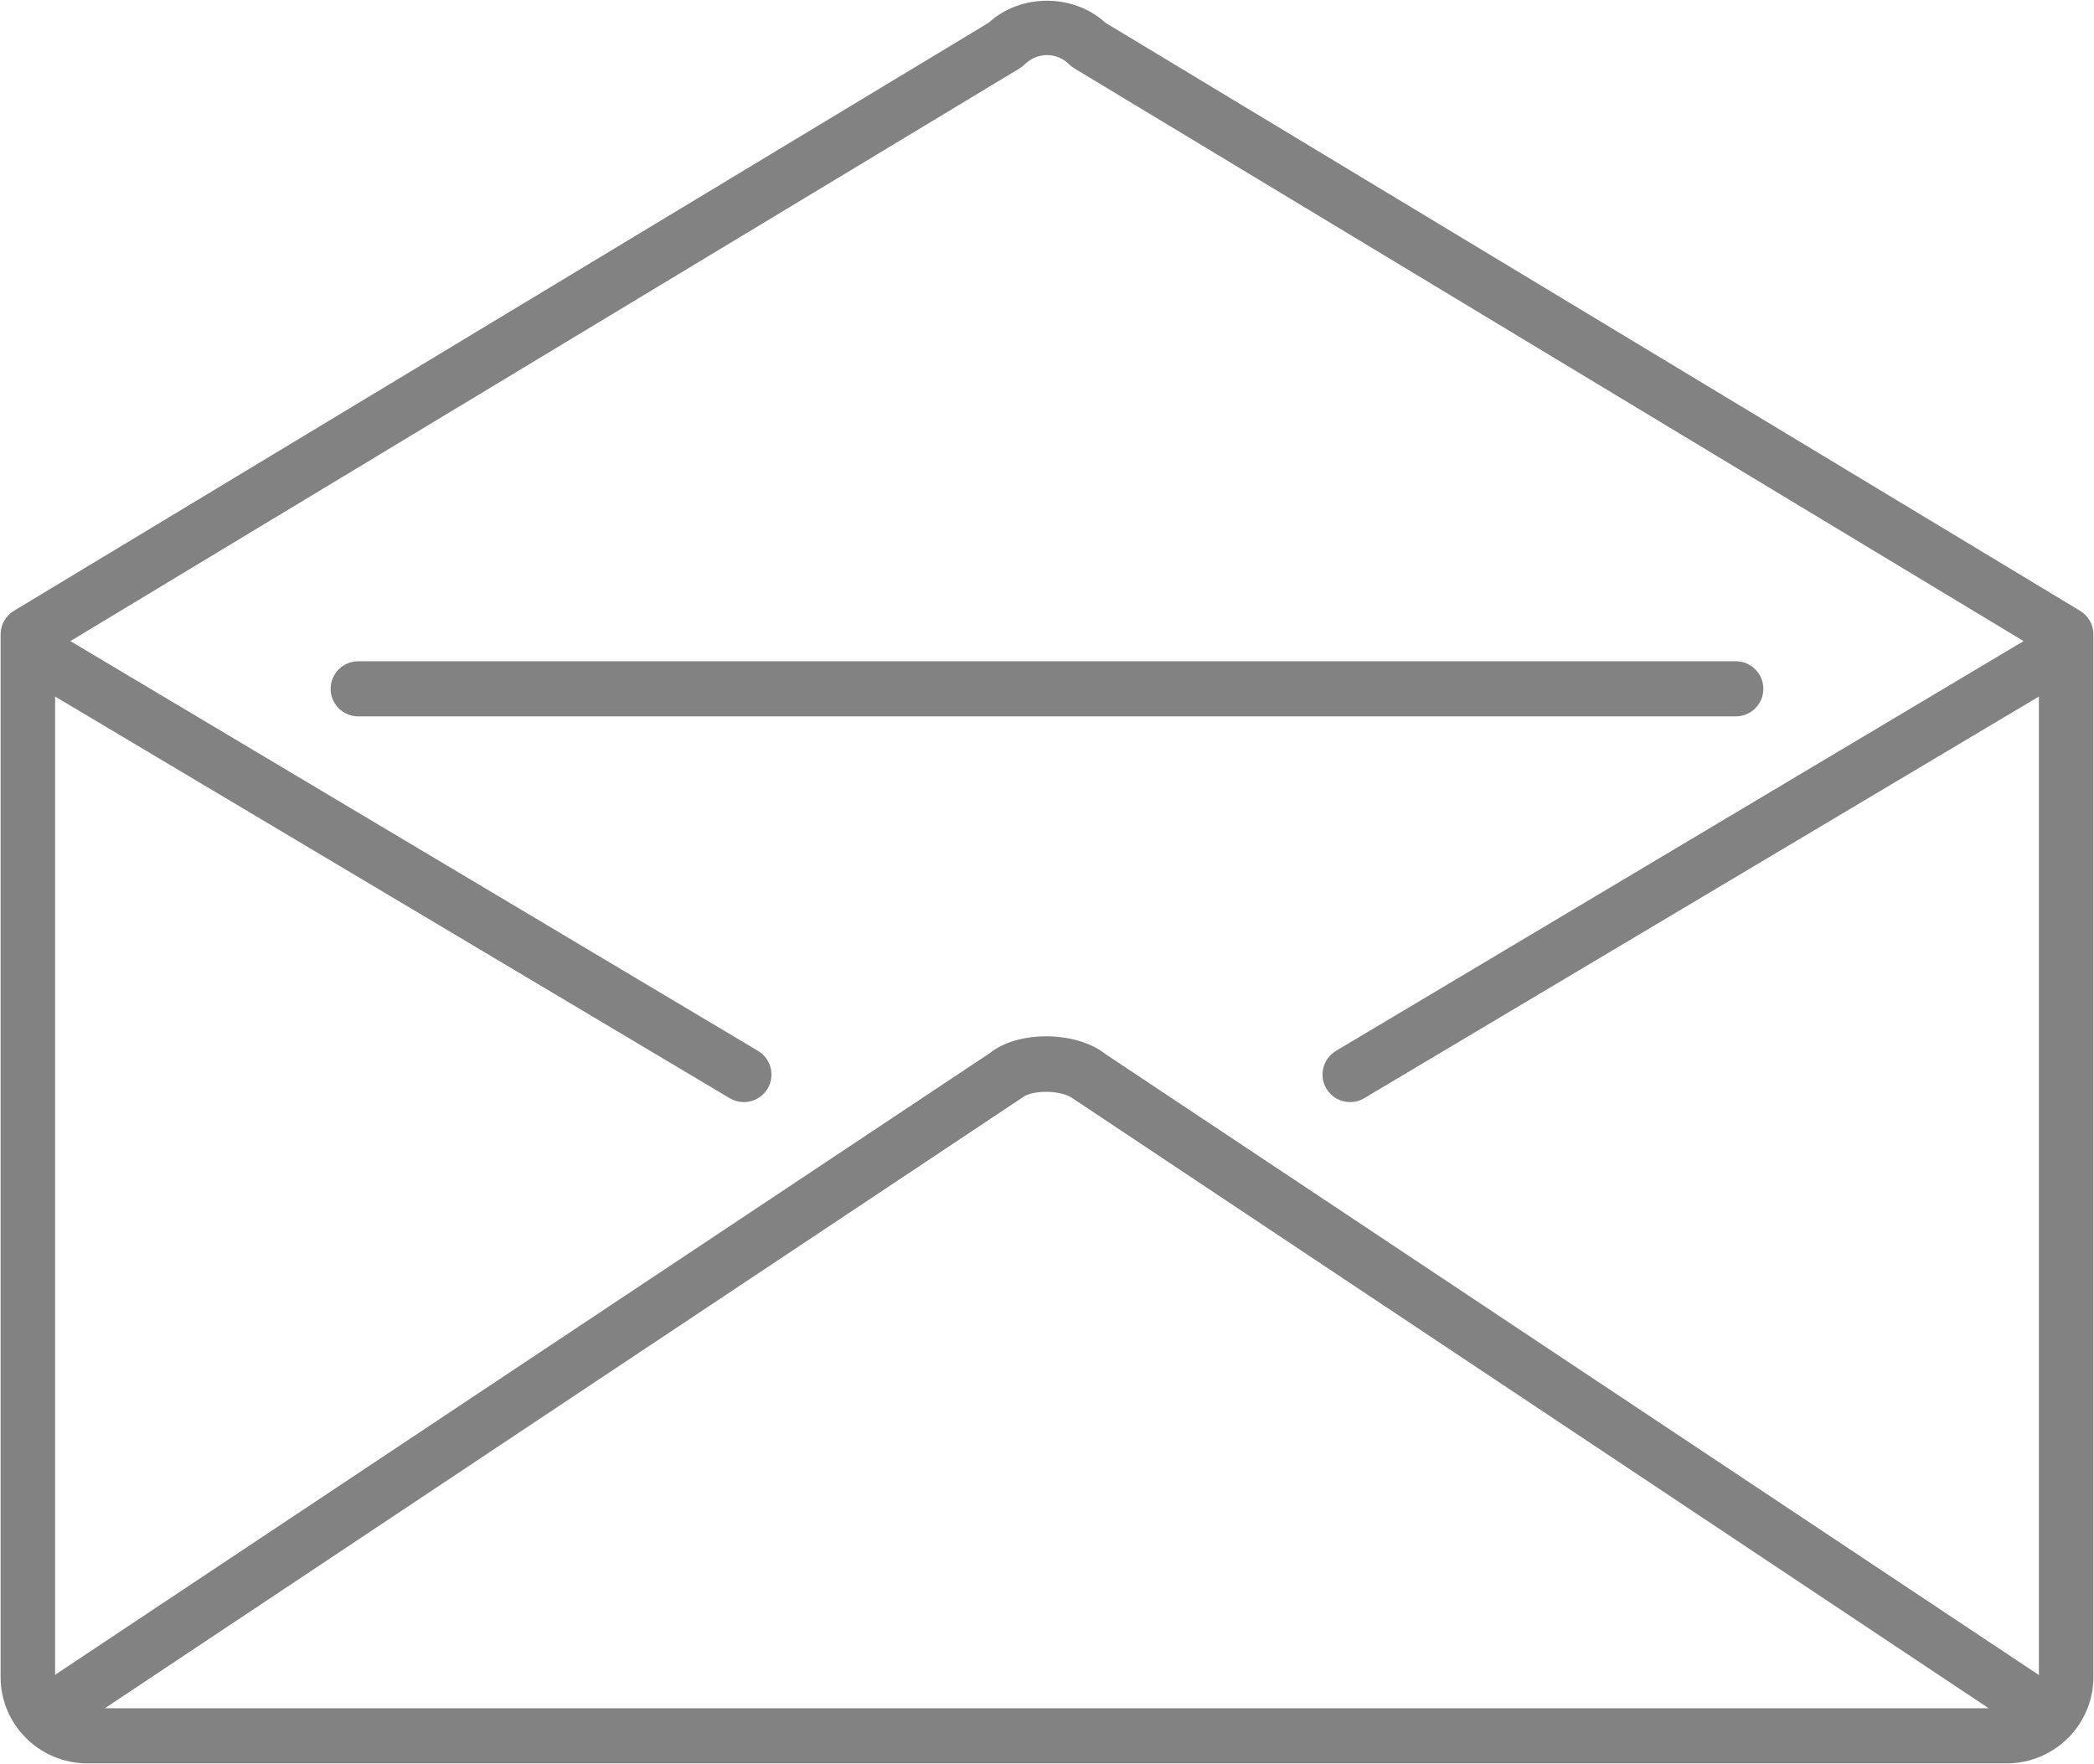
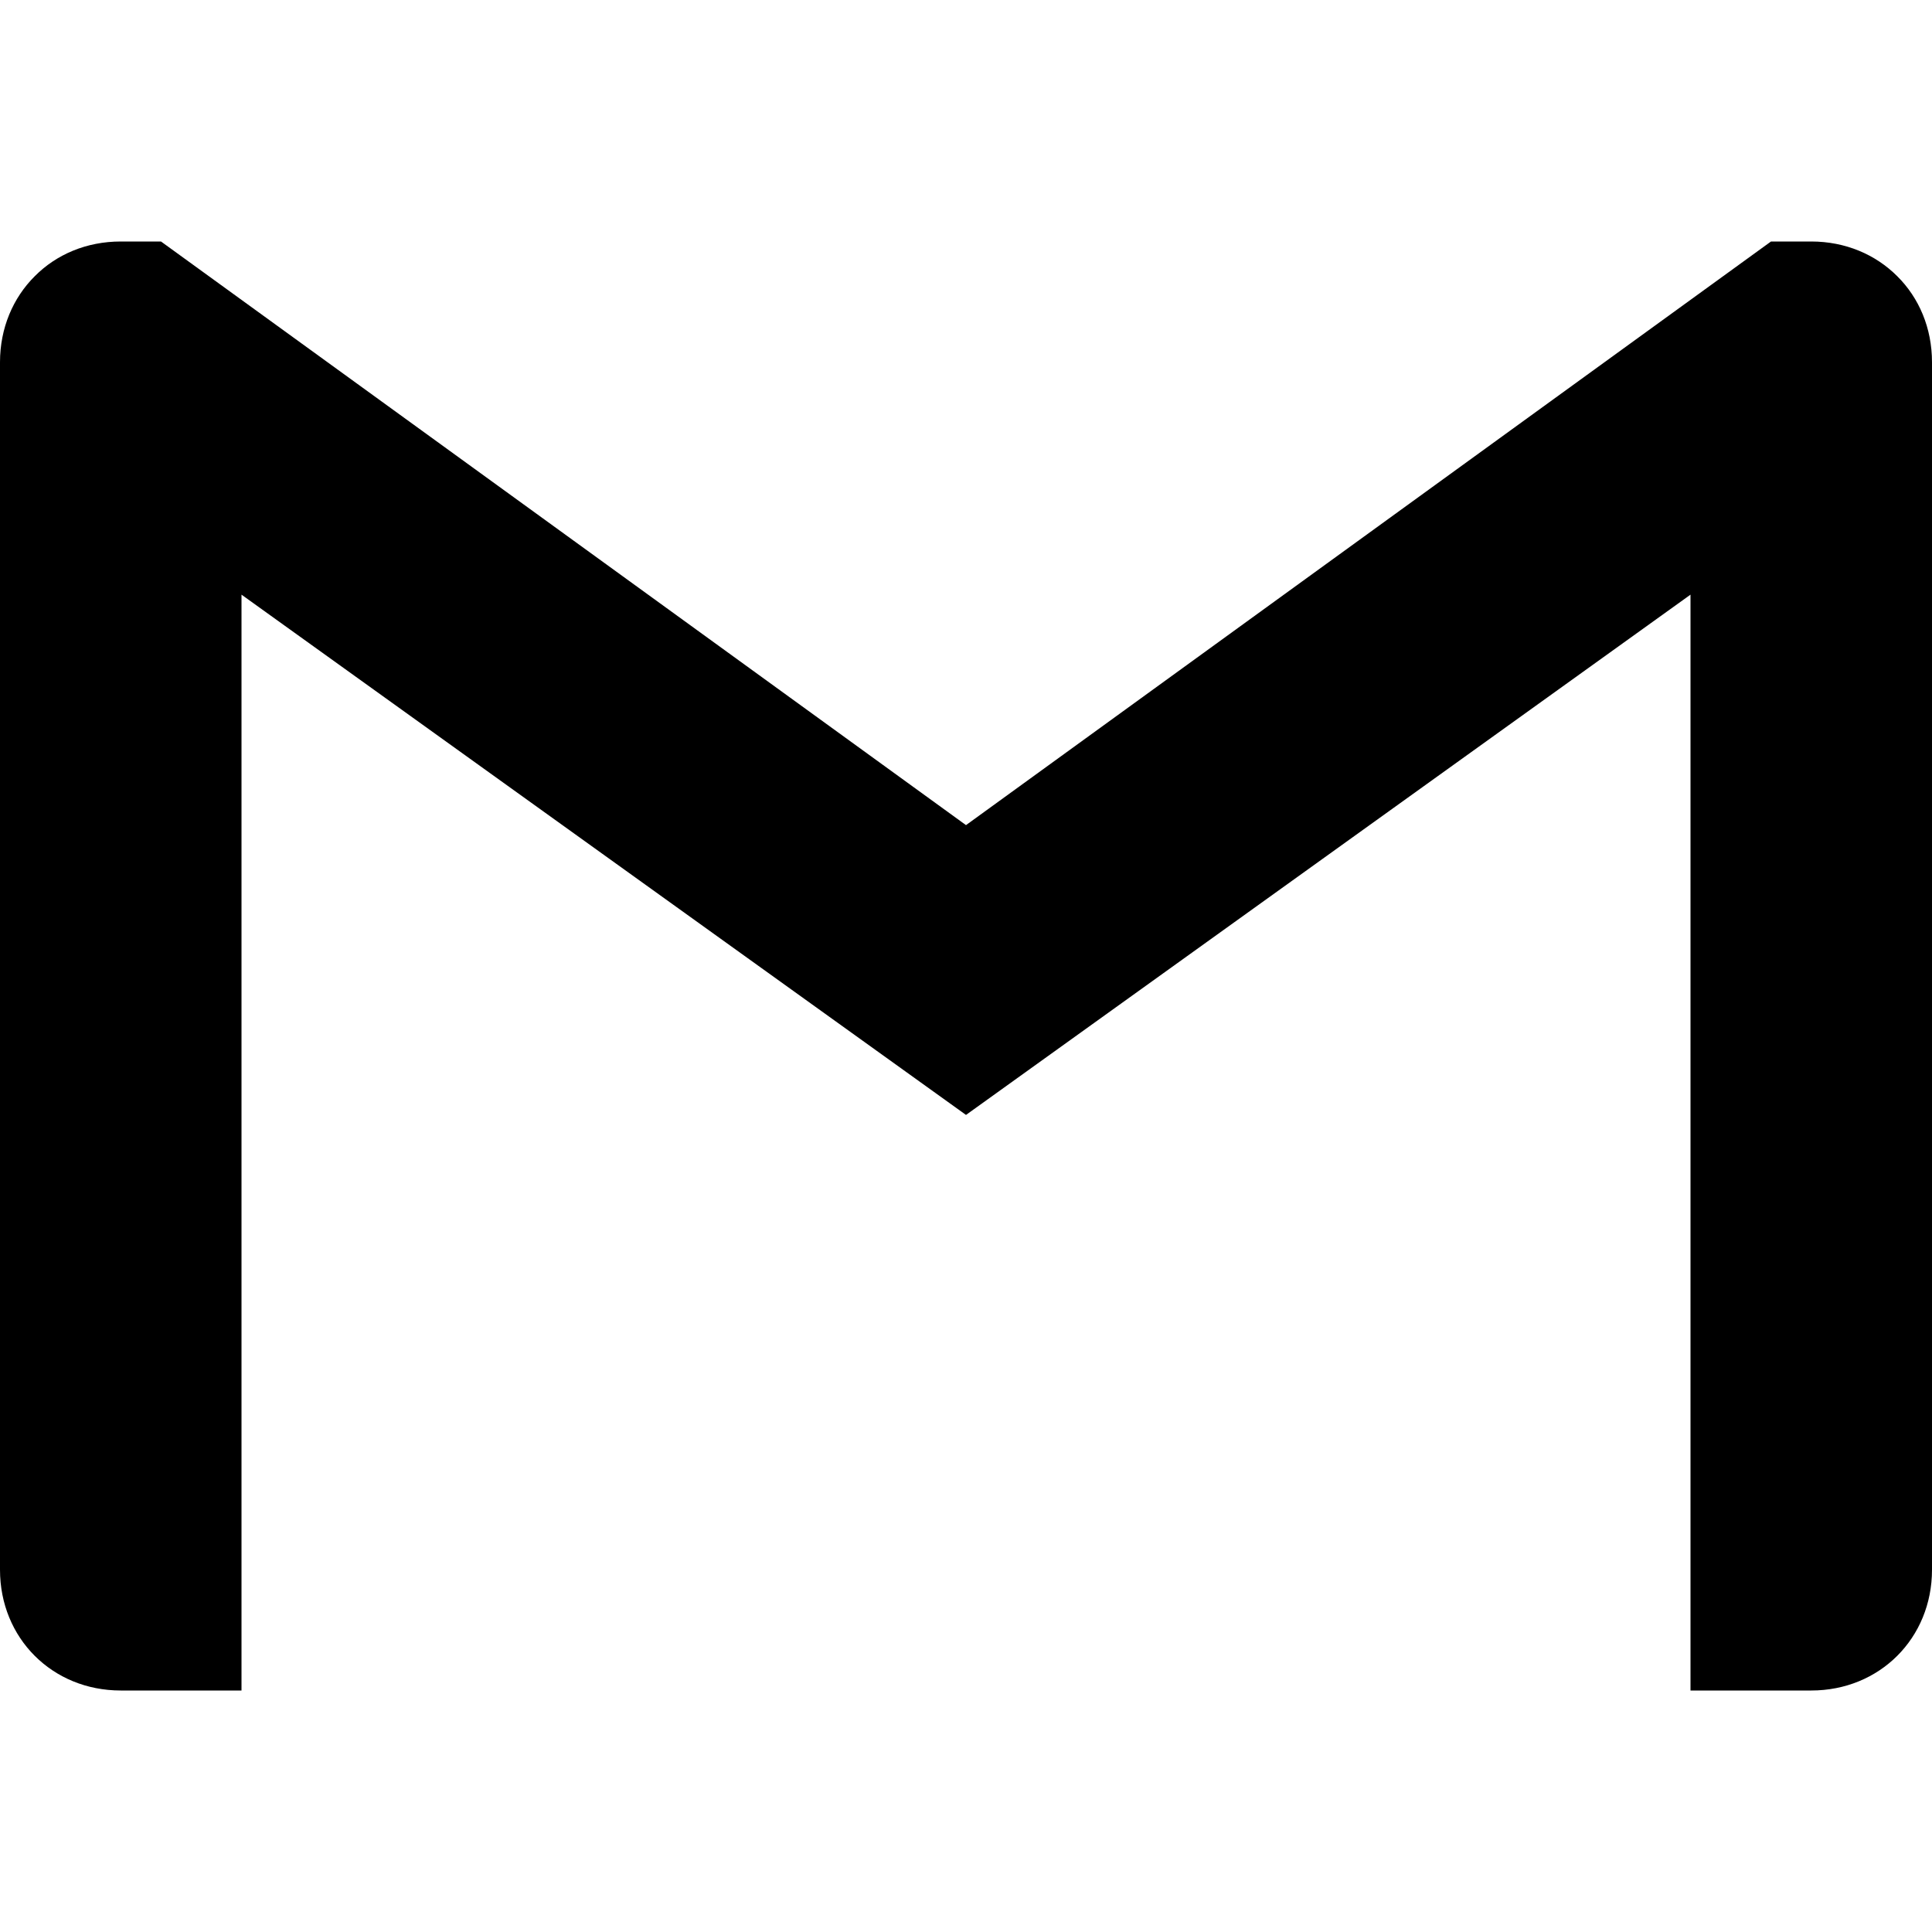
- <svg xmlns="http://www.w3.org/2000/svg" version="1.1" id="Layer_1" x="0px" y="0px" width="38px" height="32px" viewBox="0 0 38 32" enable-background="new 0 0 38 32" xml:space="preserve">
-   <g>
-     <path fill="#828282" d="M20.06,0.413c-0.58-0.533-1.539-0.533-2.119,0L0.253,11.084c-0.15,0.091-0.242,0.253-0.242,0.428v18.922   C0.011,31.297,0.717,32,1.585,32h34.83c0.868,0,1.574-0.703,1.574-1.566V11.512c0-0.175-0.092-0.337-0.242-0.428L20.06,0.413z    M18.504,1.24c0.035-0.021,0.066-0.046,0.095-0.074C18.707,1.059,18.849,1,19,1s0.293,0.059,0.4,0.166   c0.029,0.028,0.061,0.053,0.095,0.074l17.227,10.394L24.244,19.07c-0.237,0.142-0.315,0.448-0.174,0.686   C24.164,19.913,24.33,20,24.5,20c0.087,0,0.175-0.022,0.255-0.07L37,12.64v17.757L20.065,19.131   c-0.538-0.429-1.594-0.429-2.096-0.025L1,30.392V12.64l12.244,7.29C13.324,19.978,13.413,20,13.5,20c0.17,0,0.336-0.087,0.43-0.244   c0.141-0.237,0.063-0.544-0.174-0.686L1.277,11.634L18.504,1.24z M36.09,31H1.902l16.656-11.086   c0.173-0.138,0.712-0.137,0.919,0.025L36.09,31z" />
-     <path fill="#828282" d="M6.5,13h25c0.276,0,0.5-0.224,0.5-0.5S31.776,12,31.5,12h-25C6.224,12,6,12.224,6,12.5S6.224,13,6.5,13z" />
-   </g>
+ <svg xmlns="http://www.w3.org/2000/svg" role="img" viewBox="0 0 24 24">
+   <path d="M24 4.5v15c0 .85-.65 1.5-1.5 1.5H21V7.387l-9 6.463-9-6.463V21H1.5C.649 21 0 20.35 0 19.5v-15c0-.425.162-.8.431-1.068C.7 3.16 1.076 3 1.5 3H2l10 7.25L22 3h.5c.425 0 .8.162 1.069.432.27.268.431.643.431 1.068z" />
</svg>
